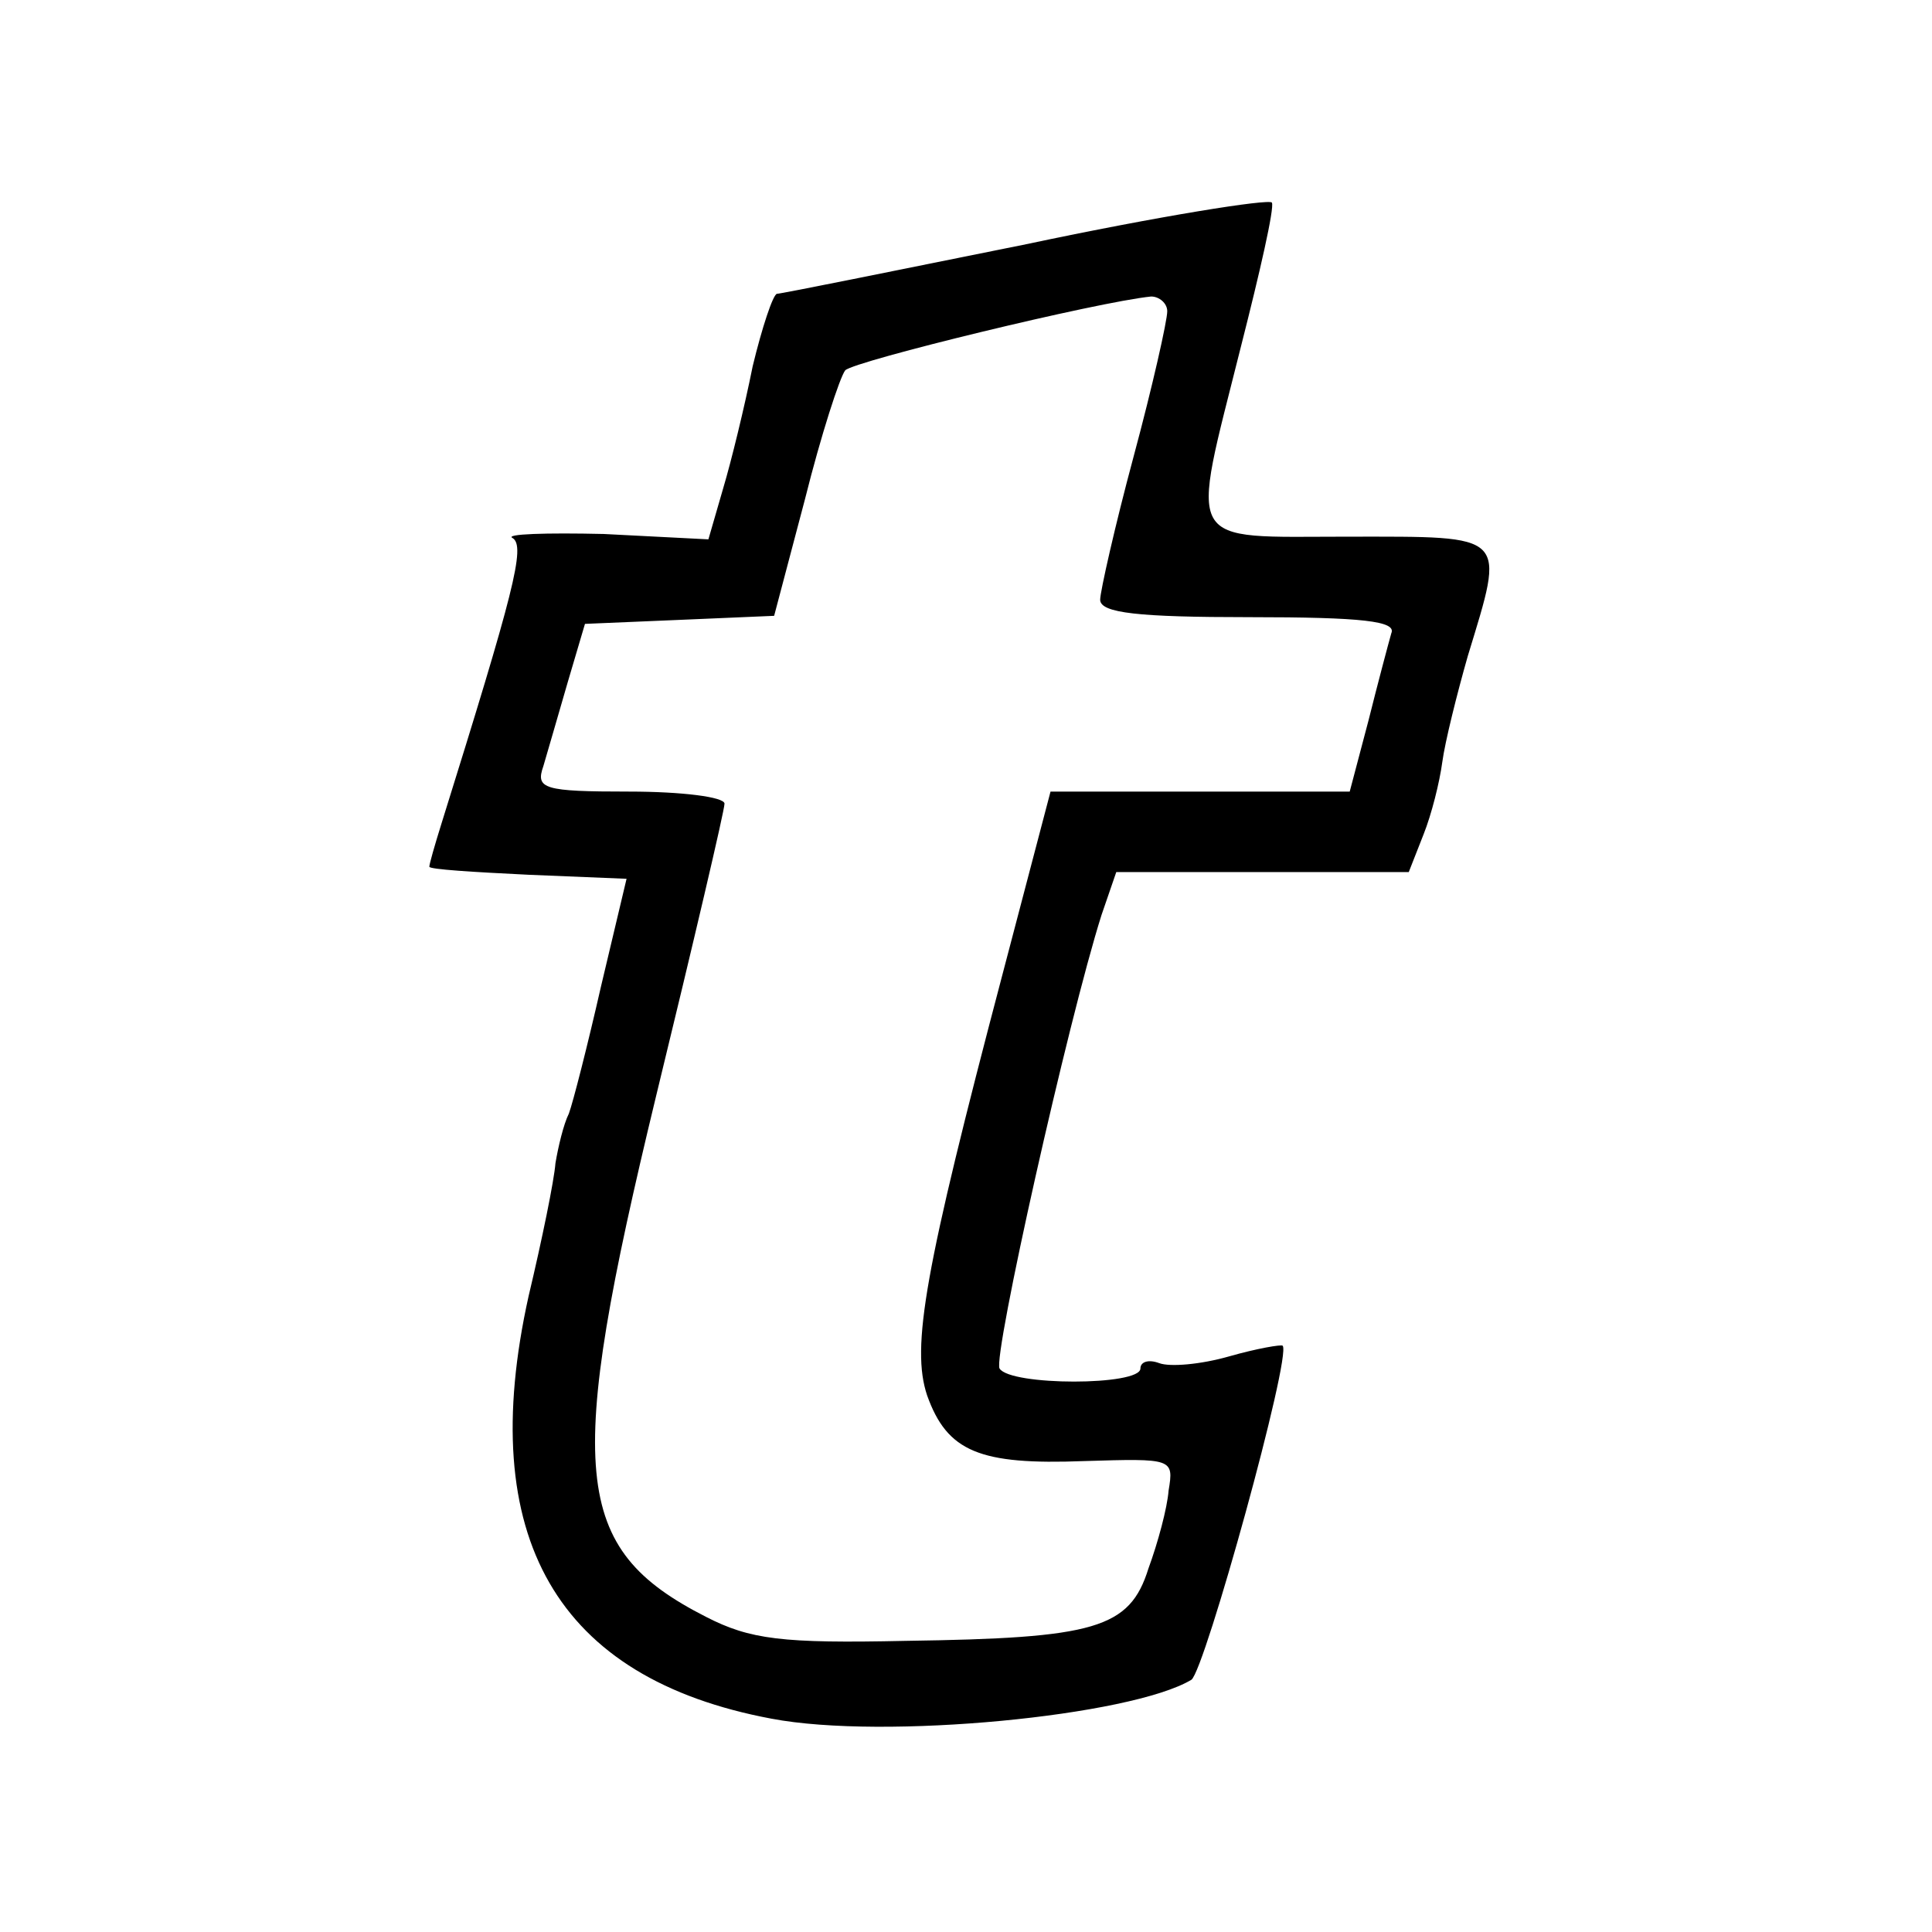
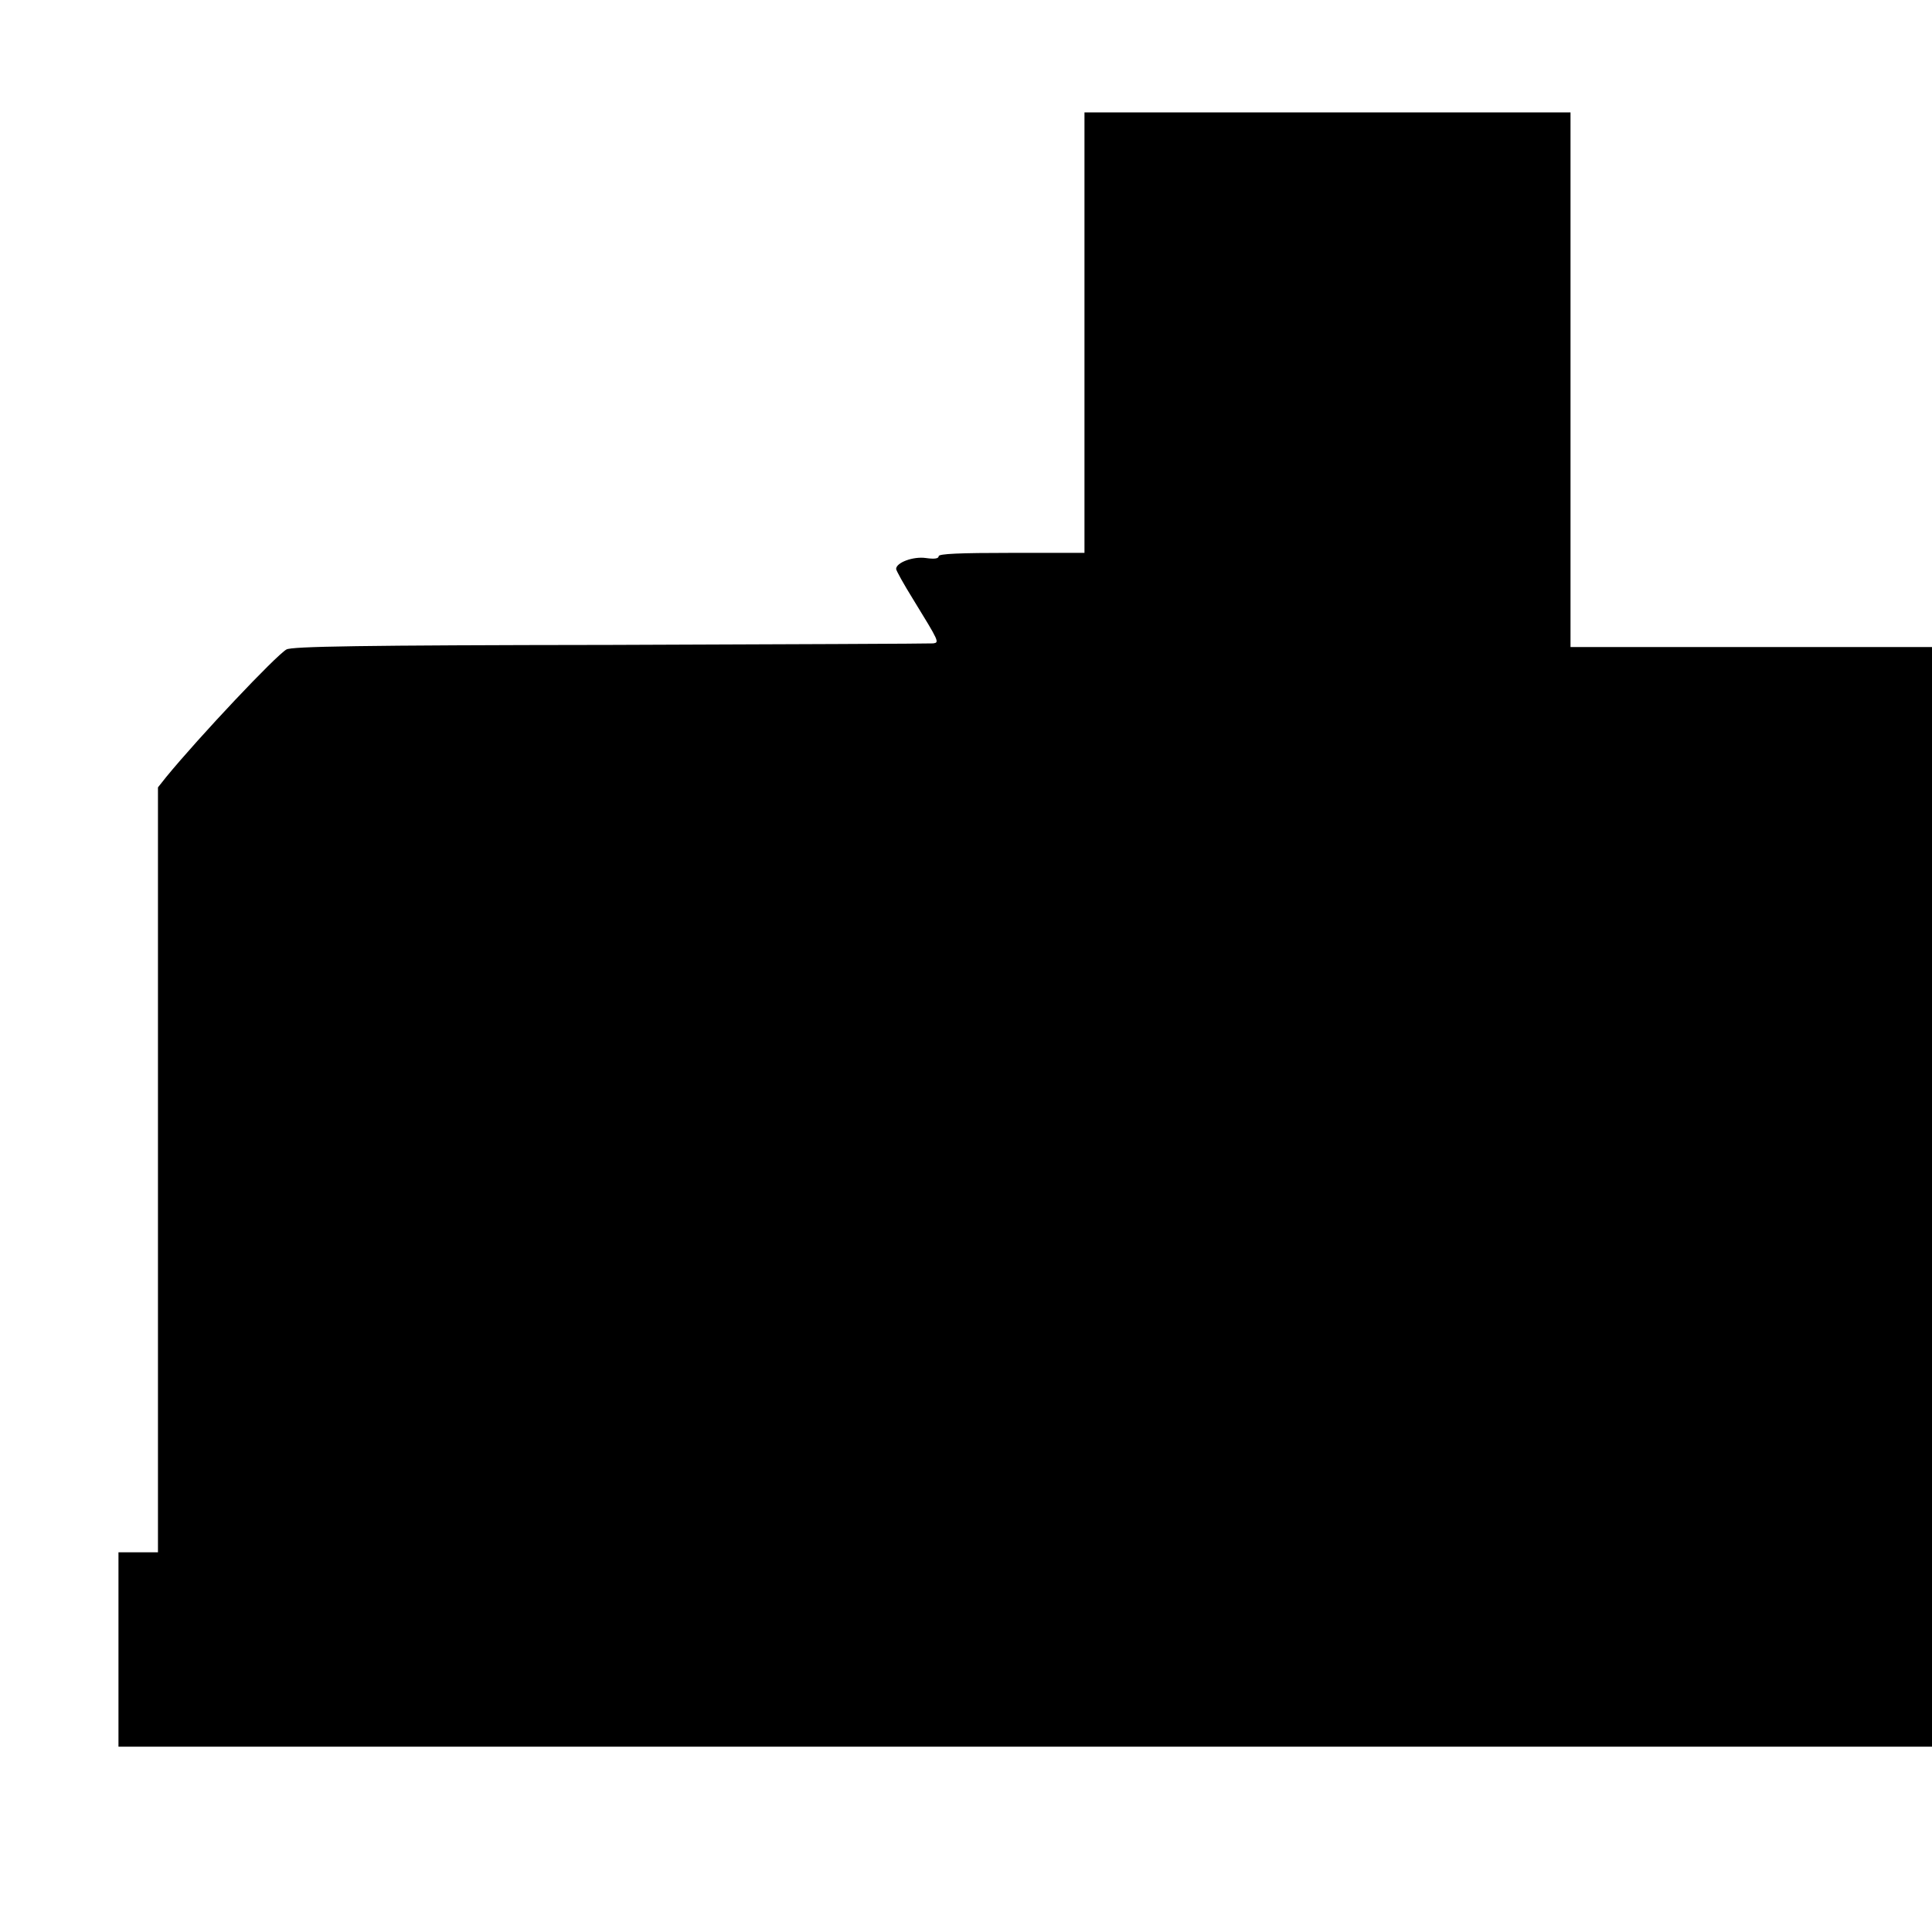
- <svg xmlns="http://www.w3.org/2000/svg" version="1.0" width="144pt" height="144pt" viewBox="0 0 144 144" preserveAspectRatio="xMidYMid meet">
-   <g transform="translate(0,144) scale(0.1,-0.1)" fill="#000000" stroke="none">
-     <path d="M765 1258 c-99 -20 -183 -37 -186 -37 -3 -1 -11 -25 -18 -54 -6 -30 -16 -71 -22 -91 l-11 -38 -78 4 c-43 1 -74 0 -68 -3 10 -6 1 -40 -53 -213 -5 -16 -9 -30 -9 -32 0 -2 33 -4 74 -6 l73 -3 -19 -80 c-10 -44 -21 -87 -24 -95 -4 -8 -8 -25 -10 -37 -1 -13 -10 -57 -20 -99 -40 -180 21 -285 181 -315 84 -16 268 2 313 29 10 7 75 242 68 249 -1 1 -19 -2 -40 -8 -21 -6 -44 -8 -52 -5 -8 3 -14 1 -14 -4 0 -13 -97 -13 -105 0 -5 9 51 259 76 338 l11 32 109 0 109 0 11 28 c6 15 12 39 14 54 2 15 11 51 19 79 28 92 31 89 -89 89 -124 0 -118 -10 -80 142 14 55 25 103 23 107 -2 3 -84 -10 -183 -31z m105 -50 c0 -7 -11 -56 -25 -108 -14 -52 -25 -101 -25 -107 0 -10 29 -13 111 -13 85 0 110 -3 106 -12 -2 -7 -10 -37 -17 -65 l-14 -53 -111 0 -112 0 -36 -137 c-58 -220 -68 -277 -56 -313 15 -42 39 -52 117 -49 66 2 67 2 63 -22 -1 -13 -8 -39 -15 -58 -14 -45 -40 -52 -181 -54 -92 -2 -116 1 -149 18 -100 51 -105 107 -37 388 28 115 51 213 51 218 0 5 -32 9 -71 9 -64 0 -70 2 -64 19 3 10 11 38 18 62 l13 44 71 3 70 3 23 87 c12 48 26 91 30 96 7 7 188 51 228 55 6 0 12 -5 12 -11z" />
+ <svg xmlns="http://www.w3.org/2000/svg" version="1.0" width="636pt" height="636pt" viewBox="0 0 636 636" preserveAspectRatio="xMidYMid meet">
+   <g transform="translate(0,636) scale(0.1,-0.1)" fill="#000000" stroke="none">
+     <path d="M3570 5265 l0 -725 -240 0 c-172 0 -240 -3 -240 -11 0 -8 -14 -10 -42 -6 -42 6 -98 -15 -98 -36 0 -5 25 -50 56 -100 86 -140 87 -142 66 -145 -9 -1 -487 -3 -1062 -5 -825 -1 -1050 -5 -1067 -15 -35 -20 -287 -287 -396 -420 l-27 -34 0 -1259 0 -1259 -65 0 -65 0 0 -320 0 -320 2985 0 2985 0 0 1810 0 1810 -595 0 -595 0 0 880 0 880 -800 0 -800 0 0 -725z" />
  </g>
</svg>
